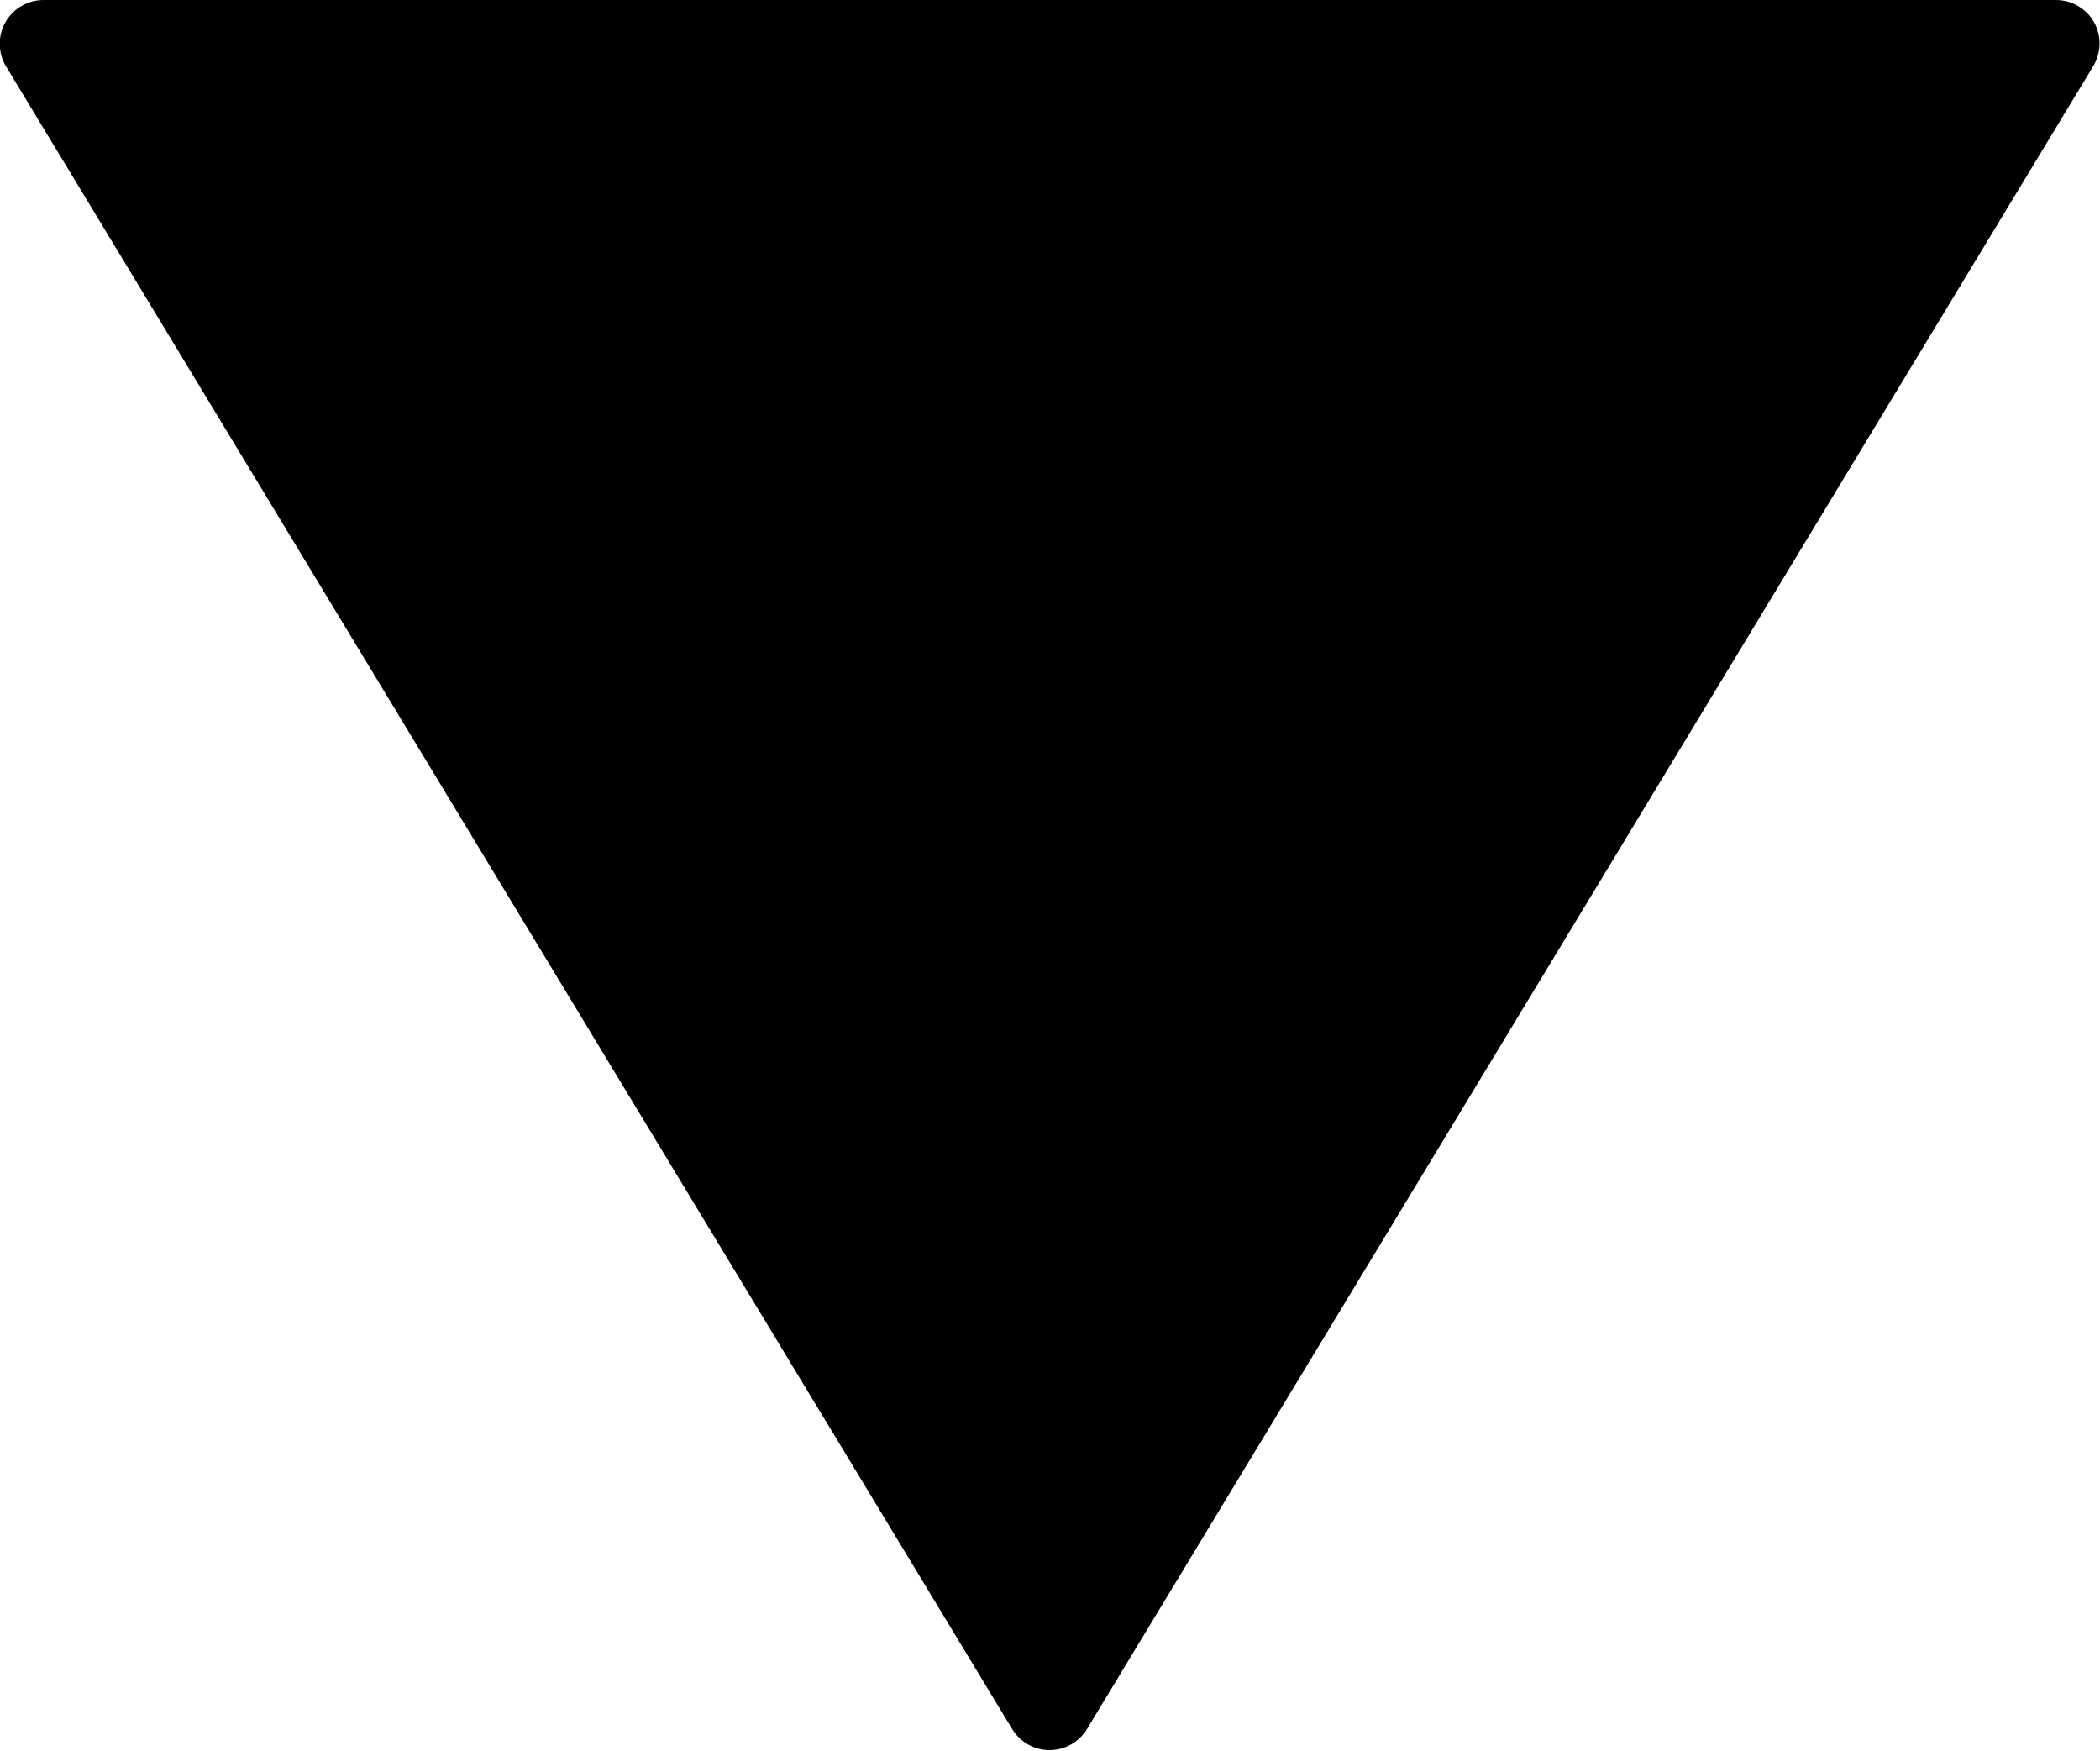
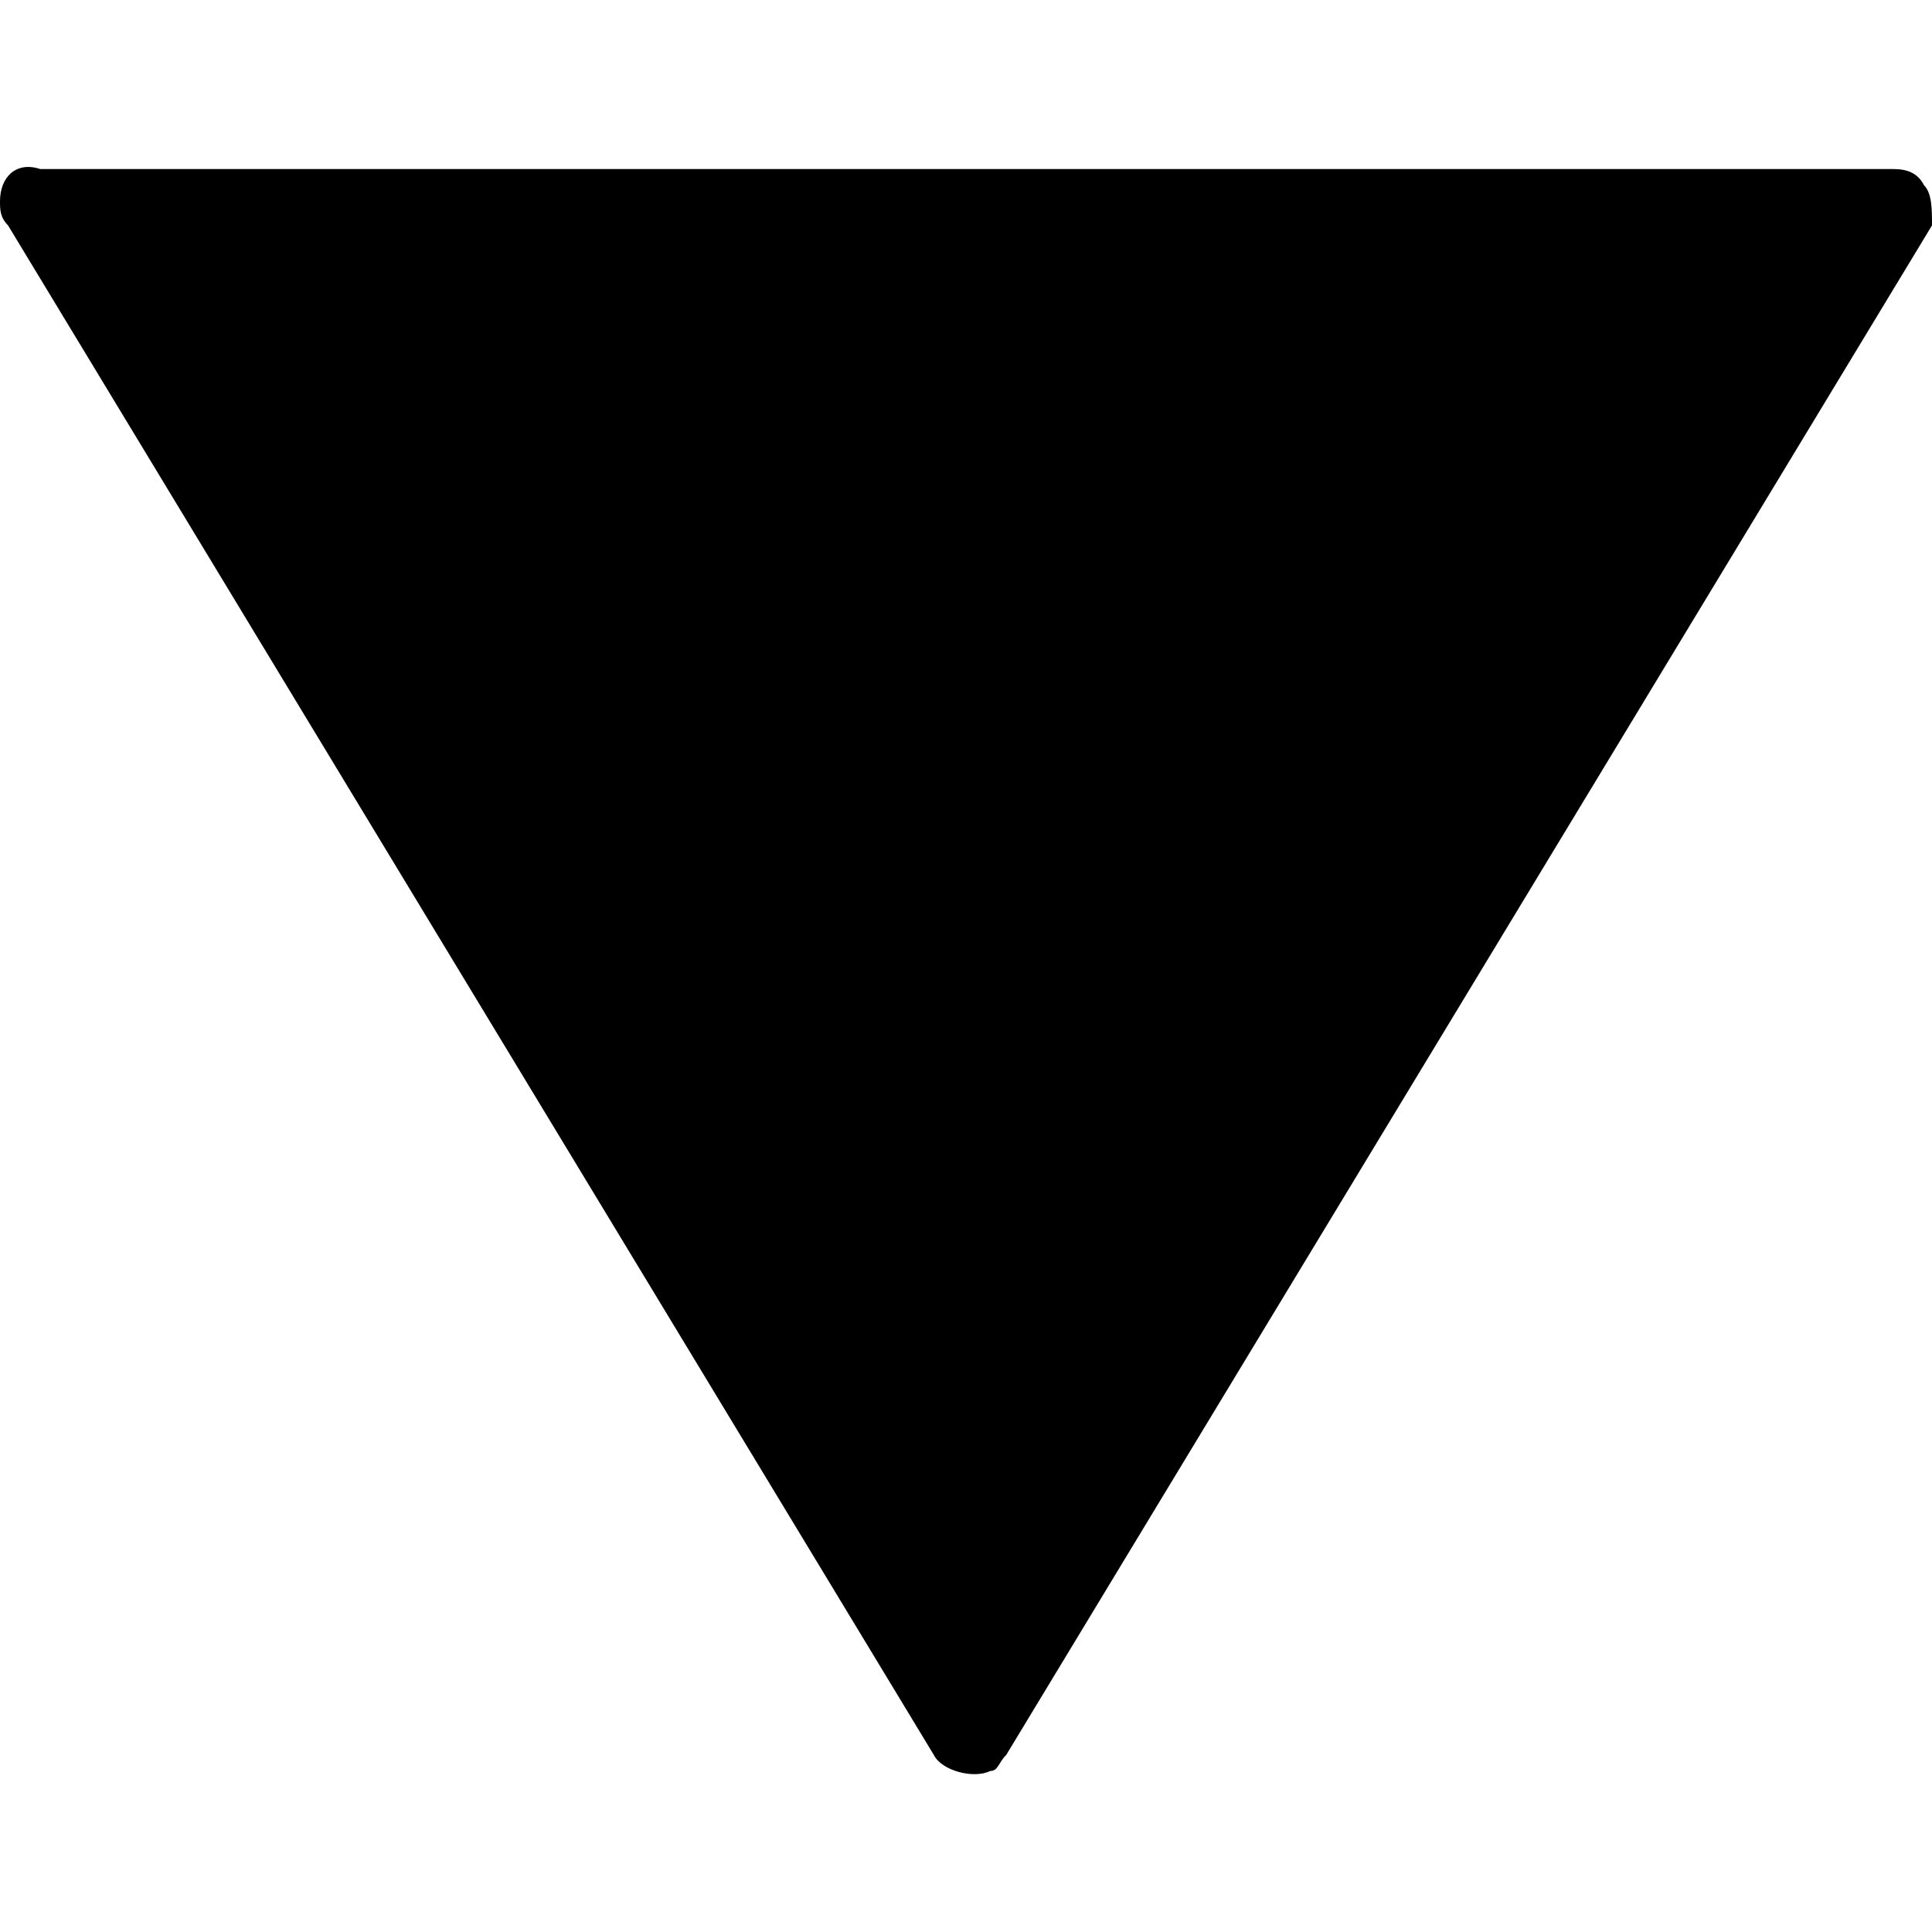
- <svg xmlns="http://www.w3.org/2000/svg" viewBox="0 0 24 20">
-   <g id="Layer_2" data-name="Layer 2">
+ <svg xmlns="http://www.w3.org/2000/svg" version="1.1" id="Layer_1" x="0px" y="0px" viewBox="0 0 24 24" style="enable-background:new 0 0 24 24;" xml:space="preserve">
+   <g id="Layer_2">
    <g id="Arrows">
-       <path d="M23.93.25A.5.5,0,0,0,23.5,0H.5A.5.5,0,0,0,.07.76l11.5,19a.5.5,0,0,0,.85,0l11.5-19A.5.5,0,0,0,23.93.25Z" />
+       <path d="M23.9,2.3c-0.1-0.2-0.3-0.2-0.4-0.2h-23C0.2,2,0,2.2,0,2.5c0,0.1,0,0.2,0.1,0.3l11.5,19c0.1,0.2,0.5,0.3,0.7,0.2    c0.1,0,0.1-0.1,0.2-0.2L24,2.8C24,2.6,24,2.4,23.9,2.3z" />
    </g>
  </g>
</svg>
